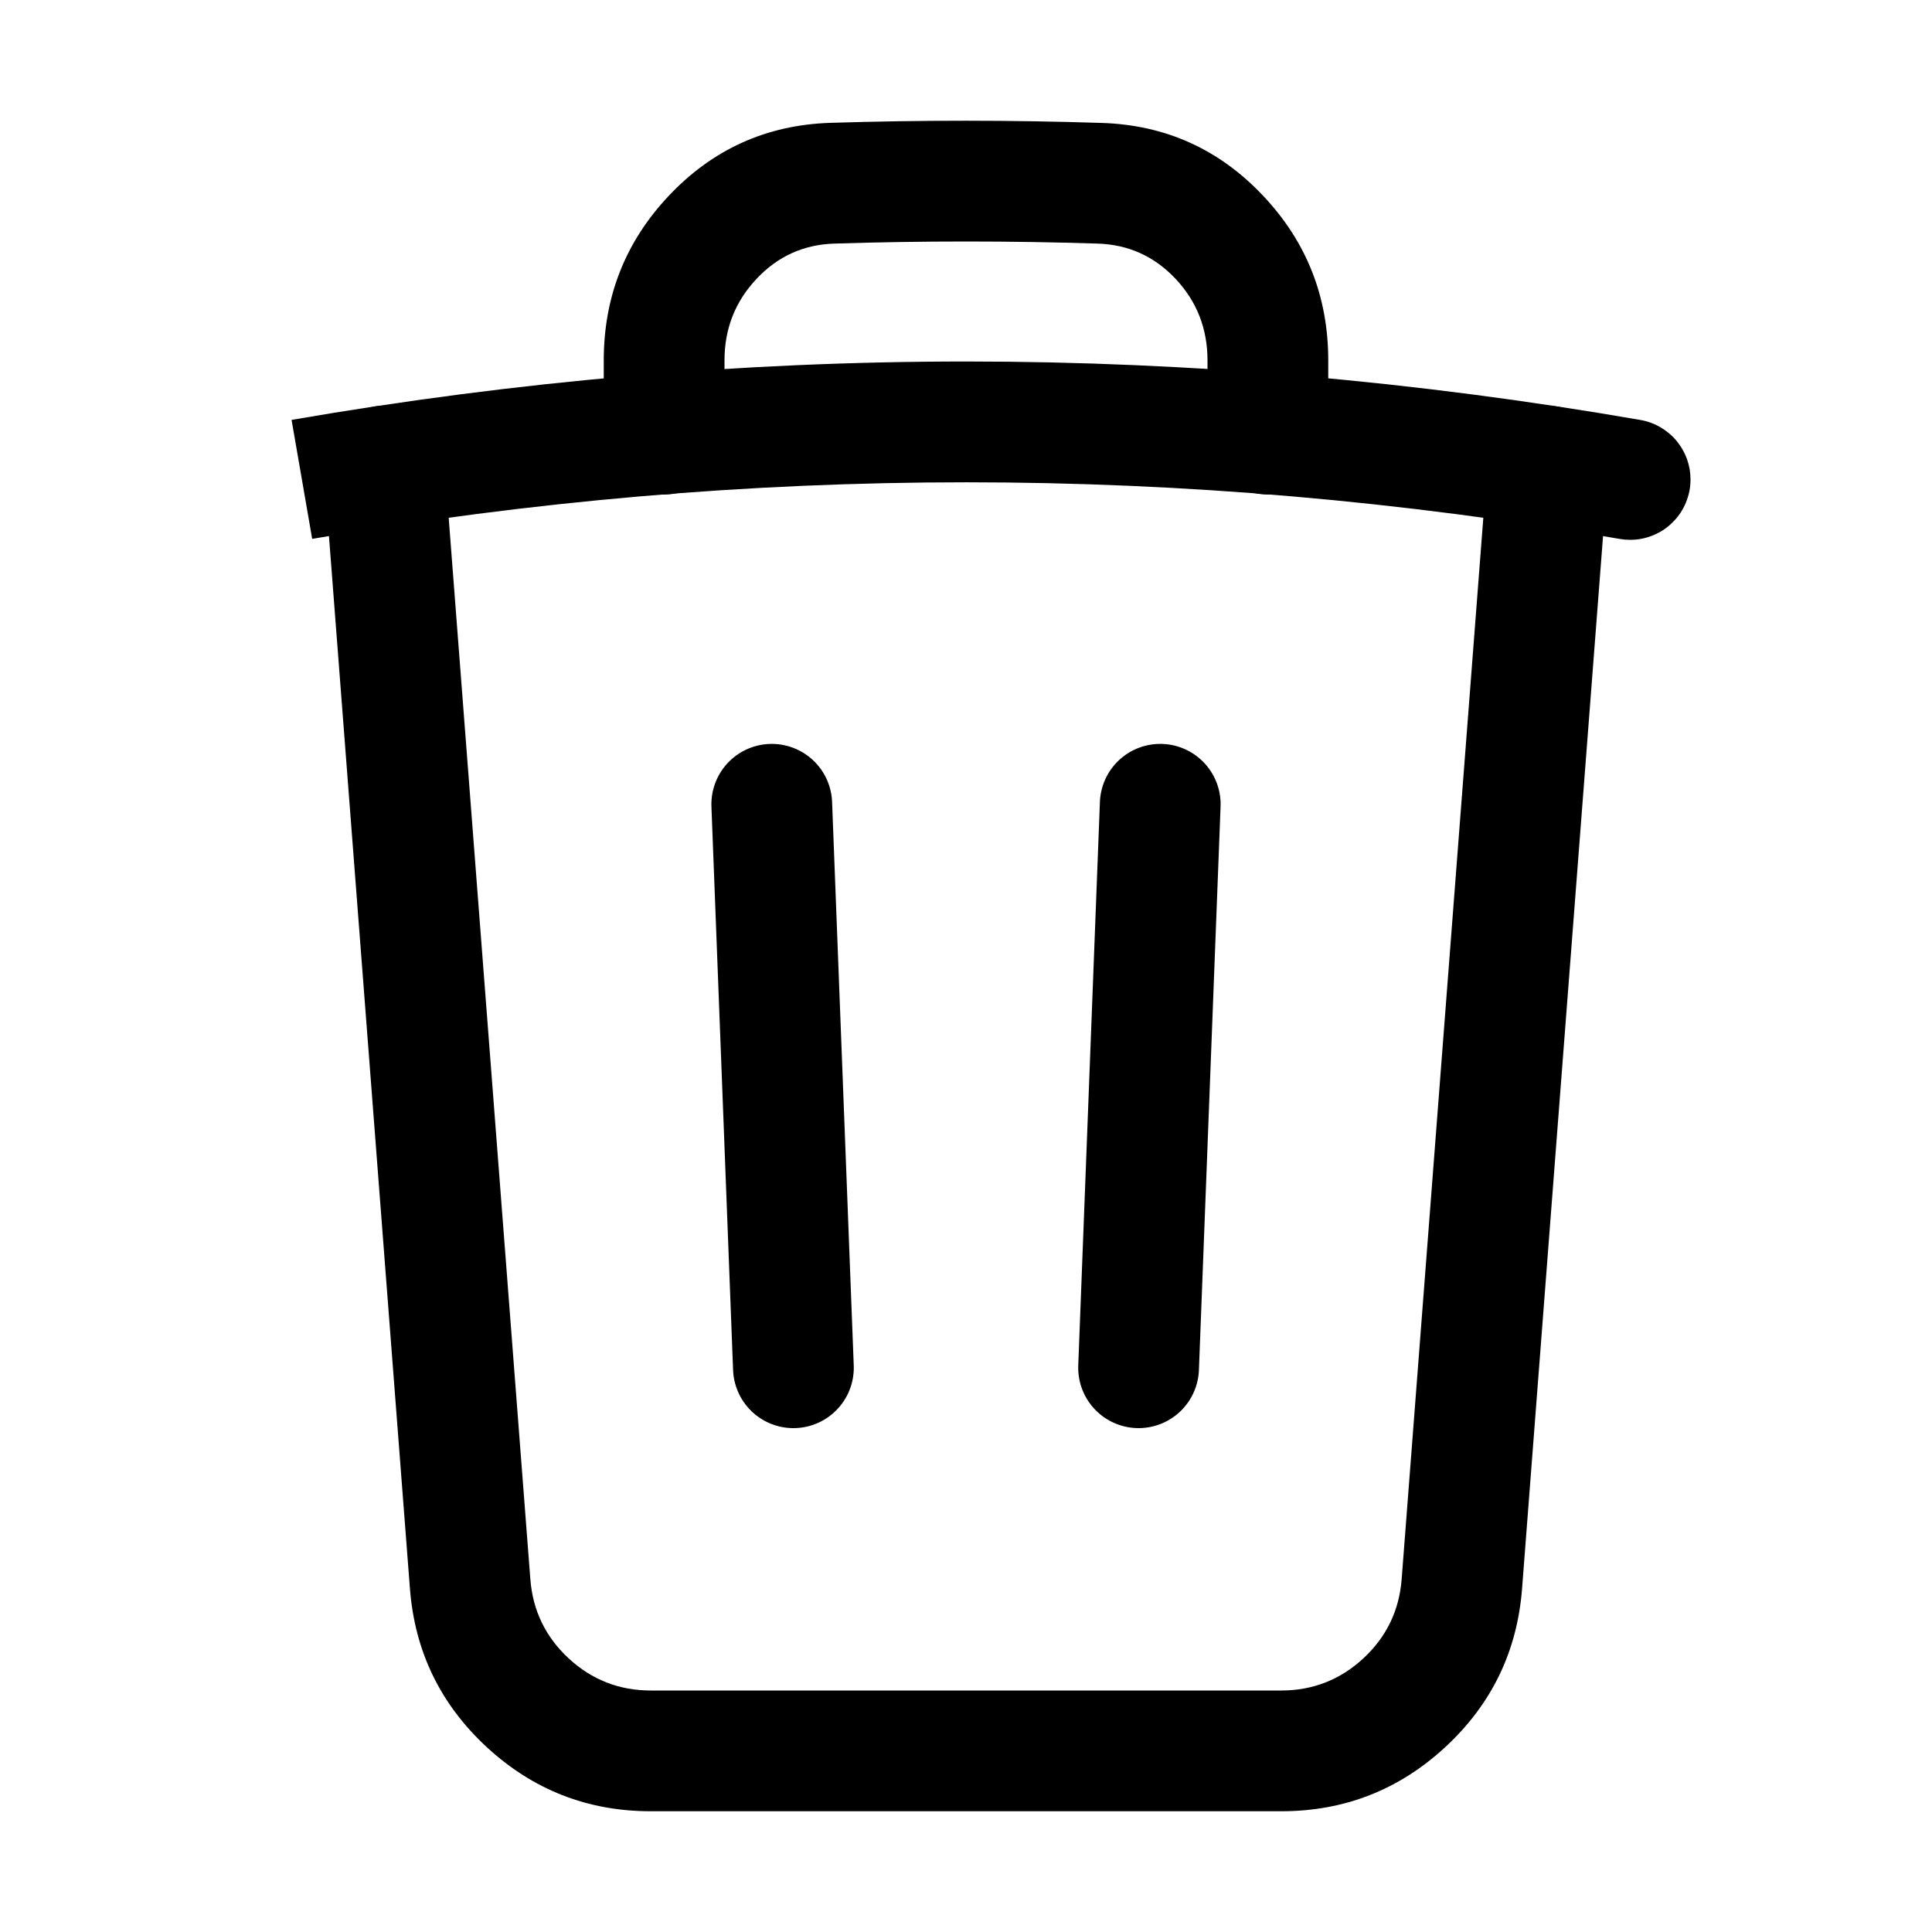
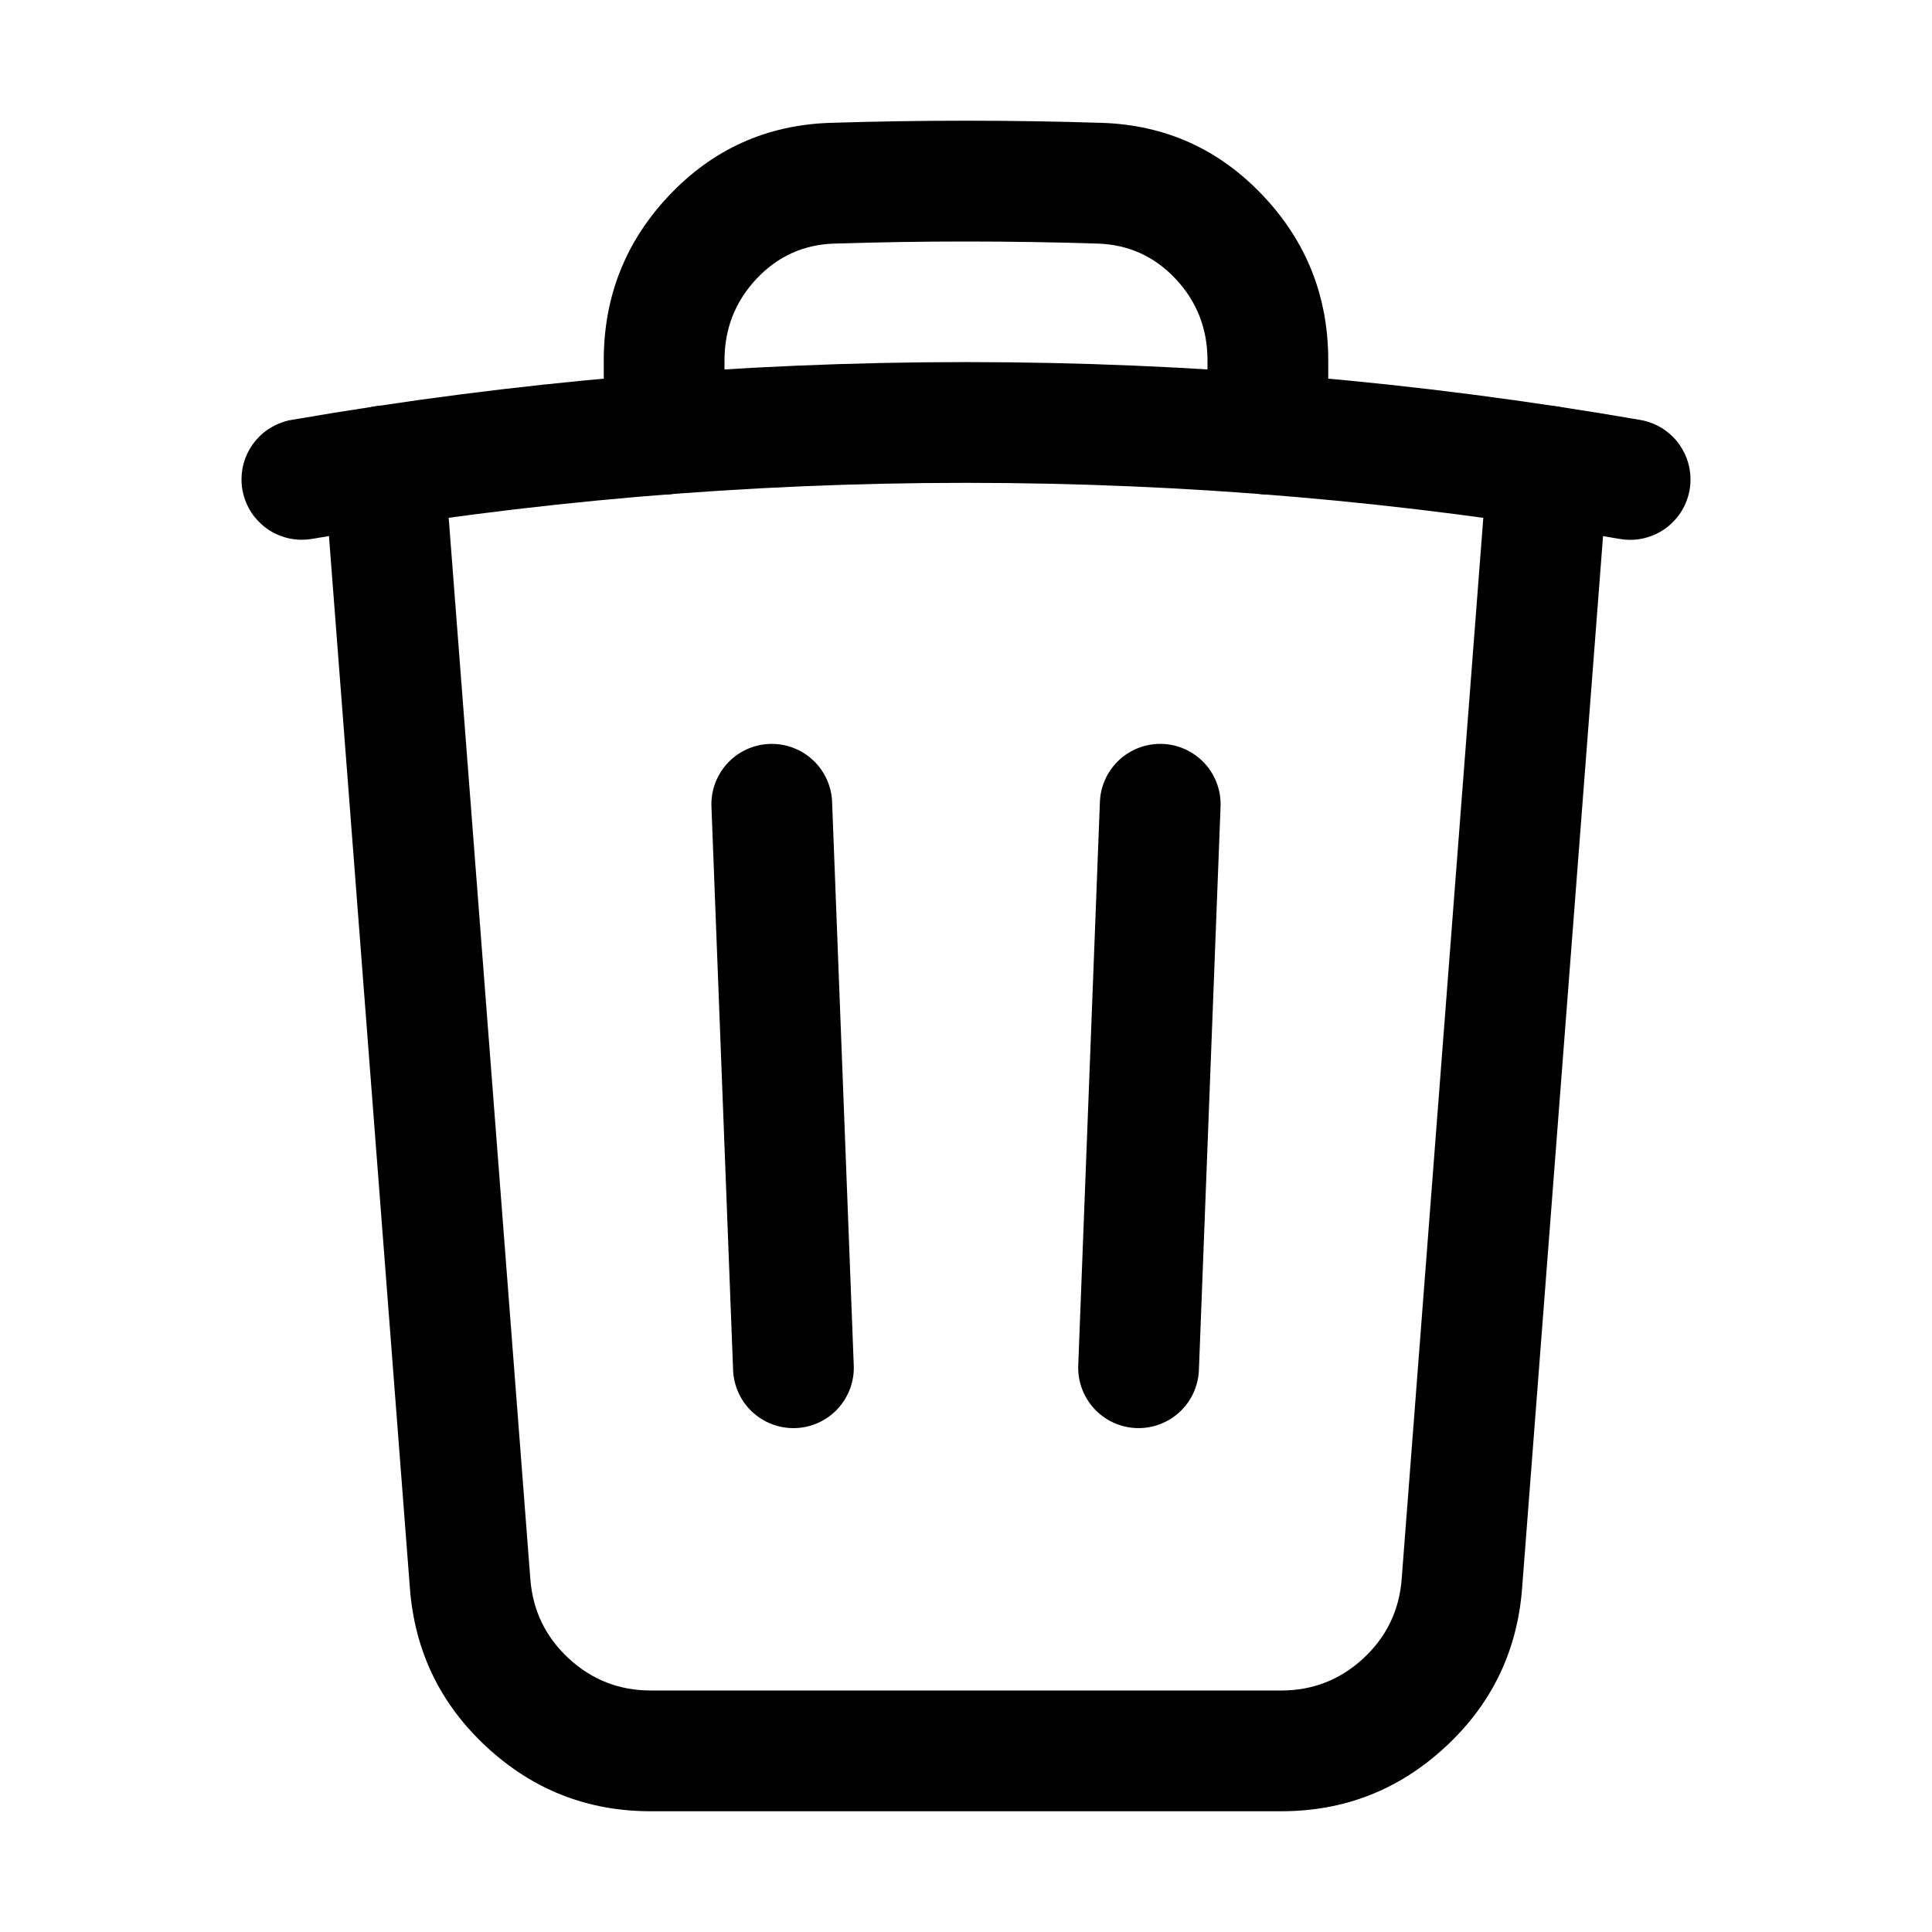
<svg xmlns="http://www.w3.org/2000/svg" fill="none" version="1.1" width="24" height="24" viewBox="0 0 24 24">
  <defs>
-     <clipPath id="master_svg0_234_6225">
+     <clipPath id="master_svg0_5478_07933">
      <rect x="0" y="0" width="24" height="24" rx="0" />
    </clipPath>
  </defs>
-   <g clip-path="url(#master_svg0_234_6225)">
-     <g transform="matrix(-0.03840023,0.9992625,-0.9992625,-0.03840023,24.1428,-3.309385)">
+   <g clip-path="url(#master_svg0_5478_07933)">
+     <g transform="matrix(-0.03840023,0.9992625,-0.9992625,-0.03840023,24.14268,-3.309533)">
      <line x1="13.664" y1="9.212" x2="20.669" y2="9.212" fill-opacity="0" stroke-opacity="1" stroke="#000000" fill="none" stroke-width="1.5" stroke-linecap="ROUND" stroke-linejoin="round" />
    </g>
-     <g transform="matrix(-0.03840023,-0.9992625,0.9992625,-0.03840023,-5.936722,28.2105)">
+     <g transform="matrix(-0.03840023,-0.9992625,0.9992625,-0.03840023,-5.936582,28.21037)">
      <line x1="10.605" y1="16.212" x2="17.61" y2="16.212" fill-opacity="0" stroke-opacity="1" stroke="#000000" fill="none" stroke-width="1.5" stroke-linecap="ROUND" stroke-linejoin="round" />
    </g>
    <g>
-       <path d="M5.52,5.733L6.588,19.616Q6.633,20.201,7.064,20.601Q7.496,21,8.084,21L15.916,21Q16.504,21,16.936,20.601Q17.367,20.201,17.412,19.616L18.48,5.734Q18.486,5.664,18.504,5.596Q18.522,5.528,18.553,5.465Q18.583,5.401,18.625,5.345Q18.667,5.289,18.718,5.241Q18.77,5.193,18.829,5.156Q18.889,5.118,18.954,5.093Q19.02,5.067,19.089,5.054Q19.158,5.041,19.228,5.041Q19.302,5.041,19.374,5.056Q19.447,5.07,19.515,5.098Q19.583,5.126,19.645,5.168Q19.706,5.209,19.758,5.261Q19.811,5.313,19.852,5.374Q19.893,5.436,19.921,5.504Q19.949,5.572,19.964,5.645Q19.978,5.717,19.978,5.791Q19.978,5.82,19.976,5.849L18.908,19.731Q18.818,20.903,17.955,21.702Q17.092,22.5,15.916,22.5L8.084,22.5Q6.908,22.5,6.045,21.702Q5.182,20.903,5.092,19.731L4.024,5.848L4.024,5.848Q4.022,5.819,4.022,5.79Q4.022,5.716,4.036,5.644Q4.051,5.571,4.079,5.503Q4.107,5.435,4.148,5.373Q4.189,5.312,4.242,5.26Q4.294,5.208,4.355,5.167Q4.417,5.125,4.485,5.097Q4.553,5.069,4.626,5.055Q4.698,5.04,4.772,5.04Q4.842,5.04,4.911,5.053Q4.98,5.066,5.046,5.092Q5.111,5.117,5.171,5.155Q5.23,5.192,5.282,5.24Q5.333,5.288,5.375,5.344Q5.417,5.4,5.447,5.464Q5.478,5.527,5.496,5.595Q5.514,5.663,5.52,5.733L5.52,5.733Z" fill-rule="evenodd" fill="#000000" fill-opacity="1" />
+       <path d="M5.52,5.733L6.588,19.615Q6.633,20.201,7.064,20.601Q7.496,21,8.084,21L15.916,21Q16.504,21,16.936,20.601Q17.367,20.201,17.412,19.616L18.48,5.733Q18.486,5.663,18.504,5.596Q18.522,5.528,18.553,5.465Q18.583,5.401,18.625,5.345Q18.667,5.288,18.718,5.241Q18.77,5.193,18.829,5.156Q18.889,5.118,18.954,5.093Q19.02,5.067,19.089,5.054Q19.158,5.041,19.228,5.041Q19.302,5.041,19.374,5.055Q19.447,5.07,19.515,5.098Q19.583,5.126,19.645,5.167Q19.706,5.208,19.758,5.261Q19.811,5.313,19.852,5.374Q19.893,5.436,19.921,5.504Q19.949,5.572,19.964,5.645Q19.978,5.717,19.978,5.791Q19.978,5.82,19.976,5.849L18.908,19.73Q18.818,20.903,17.955,21.701Q17.092,22.5,15.916,22.5L8.084,22.5Q6.908,22.5,6.045,21.701Q5.182,20.903,5.092,19.73L4.024,5.848L4.024,5.848Q4.022,5.819,4.022,5.79Q4.022,5.716,4.036,5.644Q4.051,5.571,4.079,5.503Q4.107,5.435,4.148,5.373Q4.189,5.312,4.242,5.26Q4.294,5.207,4.355,5.166Q4.417,5.125,4.485,5.097Q4.553,5.069,4.626,5.054Q4.698,5.04,4.772,5.04Q4.842,5.04,4.911,5.053Q4.98,5.066,5.046,5.092Q5.111,5.117,5.171,5.155Q5.23,5.192,5.282,5.24Q5.333,5.287,5.375,5.344Q5.417,5.4,5.447,5.464Q5.478,5.527,5.496,5.595Q5.514,5.662,5.52,5.732L5.52,5.733Z" fill-rule="evenodd" fill="#000000" fill-opacity="1" />
    </g>
    <g>
-       <path d="M7.5,4.477L7.5,5.393Q7.5,5.467,7.514,5.539Q7.529,5.612,7.557,5.68Q7.585,5.748,7.626,5.81Q7.667,5.871,7.72,5.923Q7.772,5.976,7.833,6.017Q7.895,6.058,7.963,6.086Q8.031,6.114,8.104,6.129Q8.176,6.143,8.25,6.143Q8.324,6.143,8.396,6.129Q8.469,6.114,8.537,6.086Q8.605,6.058,8.667,6.017Q8.728,5.976,8.78,5.923Q8.833,5.871,8.874,5.81Q8.915,5.748,8.943,5.68Q8.971,5.612,8.986,5.539Q9,5.467,9,5.393L9,4.477Q9,3.886,9.399,3.463Q9.793,3.044,10.364,3.026Q12,2.974,13.636,3.026Q14.207,3.044,14.602,3.462Q15,3.885,15,4.477L15,5.393Q15,5.467,15.014,5.539Q15.029,5.612,15.057,5.68Q15.085,5.748,15.126,5.81Q15.167,5.871,15.22,5.923Q15.272,5.976,15.333,6.017Q15.395,6.058,15.463,6.086Q15.531,6.114,15.604,6.129Q15.676,6.143,15.75,6.143Q15.824,6.143,15.896,6.129Q15.969,6.114,16.037,6.086Q16.105,6.058,16.167,6.017Q16.228,5.976,16.28,5.923Q16.333,5.871,16.374,5.81Q16.415,5.748,16.443,5.68Q16.471,5.612,16.486,5.539Q16.5,5.467,16.5,5.393L16.5,4.477Q16.5,3.29,15.693,2.434Q14.874,1.564,13.684,1.527Q12,1.473,10.316,1.526Q9.126,1.564,8.306,2.434Q7.5,3.291,7.5,4.477Z" fill-rule="evenodd" fill="#000000" fill-opacity="1" />
+       <path d="M7.5,4.477L7.5,5.393Q7.5,5.467,7.514,5.539Q7.529,5.612,7.557,5.68Q7.585,5.748,7.626,5.81Q7.667,5.871,7.72,5.923Q7.772,5.976,7.833,6.017Q7.895,6.058,7.963,6.086Q8.031,6.114,8.104,6.129Q8.176,6.143,8.25,6.143Q8.324,6.143,8.396,6.129Q8.469,6.114,8.537,6.086Q8.605,6.058,8.667,6.017Q8.728,5.976,8.78,5.923Q8.833,5.871,8.874,5.81Q8.915,5.748,8.943,5.68Q8.971,5.612,8.986,5.539Q9,5.467,9,5.393L9,4.477Q9,3.886,9.399,3.462Q9.793,3.044,10.364,3.026Q12,2.974,13.636,3.026Q14.207,3.044,14.602,3.462Q15,3.885,15,4.477L15,5.393Q15,5.467,15.014,5.539Q15.029,5.612,15.057,5.68Q15.085,5.748,15.126,5.81Q15.167,5.871,15.22,5.923Q15.272,5.976,15.333,6.017Q15.395,6.058,15.463,6.086Q15.531,6.114,15.604,6.129Q15.676,6.143,15.75,6.143Q15.824,6.143,15.896,6.129Q15.969,6.114,16.037,6.086Q16.105,6.058,16.167,6.017Q16.228,5.976,16.28,5.923Q16.333,5.871,16.374,5.81Q16.415,5.748,16.443,5.68Q16.471,5.612,16.486,5.539Q16.5,5.467,16.5,5.393L16.5,4.477Q16.5,3.29,15.693,2.434Q14.874,1.564,13.684,1.526Q12,1.473,10.316,1.526Q9.126,1.564,8.306,2.434Q7.5,3.291,7.5,4.477Z" fill-rule="evenodd" fill="#000000" fill-opacity="1" />
    </g>
    <g>
-       <path d="M3.878,6.694Q12.01,5.288,20.122,6.695Q20.185,6.706,20.25,6.706Q20.324,6.706,20.396,6.692Q20.469,6.677,20.537,6.649Q20.605,6.621,20.667,6.58Q20.728,6.539,20.78,6.486Q20.833,6.434,20.874,6.373Q20.915,6.311,20.943,6.243Q20.971,6.175,20.986,6.102Q21,6.03,21,5.956Q21,5.89,20.989,5.826Q20.977,5.761,20.955,5.699Q20.932,5.637,20.899,5.58Q20.866,5.524,20.824,5.473Q20.782,5.423,20.731,5.381Q20.681,5.339,20.624,5.306Q20.567,5.273,20.505,5.251Q20.443,5.228,20.378,5.217Q12.011,3.765,3.623,5.216L3.622,5.216L3.878,6.694Z" fill-rule="evenodd" fill="#000000" fill-opacity="1" />
+       <path d="M12,5.998Q16.103,5.998,20.122,6.695Q20.185,6.706,20.25,6.706Q20.324,6.706,20.396,6.692Q20.469,6.677,20.537,6.649Q20.605,6.621,20.667,6.58Q20.728,6.539,20.78,6.486Q20.833,6.434,20.874,6.373Q20.915,6.311,20.943,6.243Q20.971,6.175,20.986,6.102Q21,6.03,21,5.956Q21,5.89,20.989,5.826Q20.977,5.761,20.955,5.699Q20.932,5.637,20.899,5.58Q20.866,5.523,20.824,5.473Q20.782,5.423,20.731,5.381Q20.681,5.338,20.624,5.306Q20.567,5.273,20.505,5.251Q20.443,5.228,20.378,5.217Q16.233,4.498,12,4.498Q7.773,4.498,3.623,5.216L3.622,5.216Q3.557,5.227,3.495,5.25Q3.434,5.272,3.377,5.305Q3.32,5.337,3.269,5.379Q3.219,5.422,3.176,5.472Q3.134,5.522,3.101,5.579Q3.068,5.636,3.045,5.698Q3.023,5.76,3.011,5.824Q3,5.889,3,5.955Q3,6.029,3.014,6.101Q3.029,6.174,3.057,6.242Q3.085,6.31,3.126,6.372Q3.167,6.433,3.22,6.485Q3.272,6.538,3.333,6.579Q3.395,6.62,3.463,6.648Q3.531,6.676,3.604,6.691Q3.676,6.705,3.75,6.705Q3.814,6.705,3.878,6.694Q7.901,5.998,12,5.998Z" fill-rule="evenodd" fill="#000000" fill-opacity="1" />
    </g>
  </g>
</svg>
